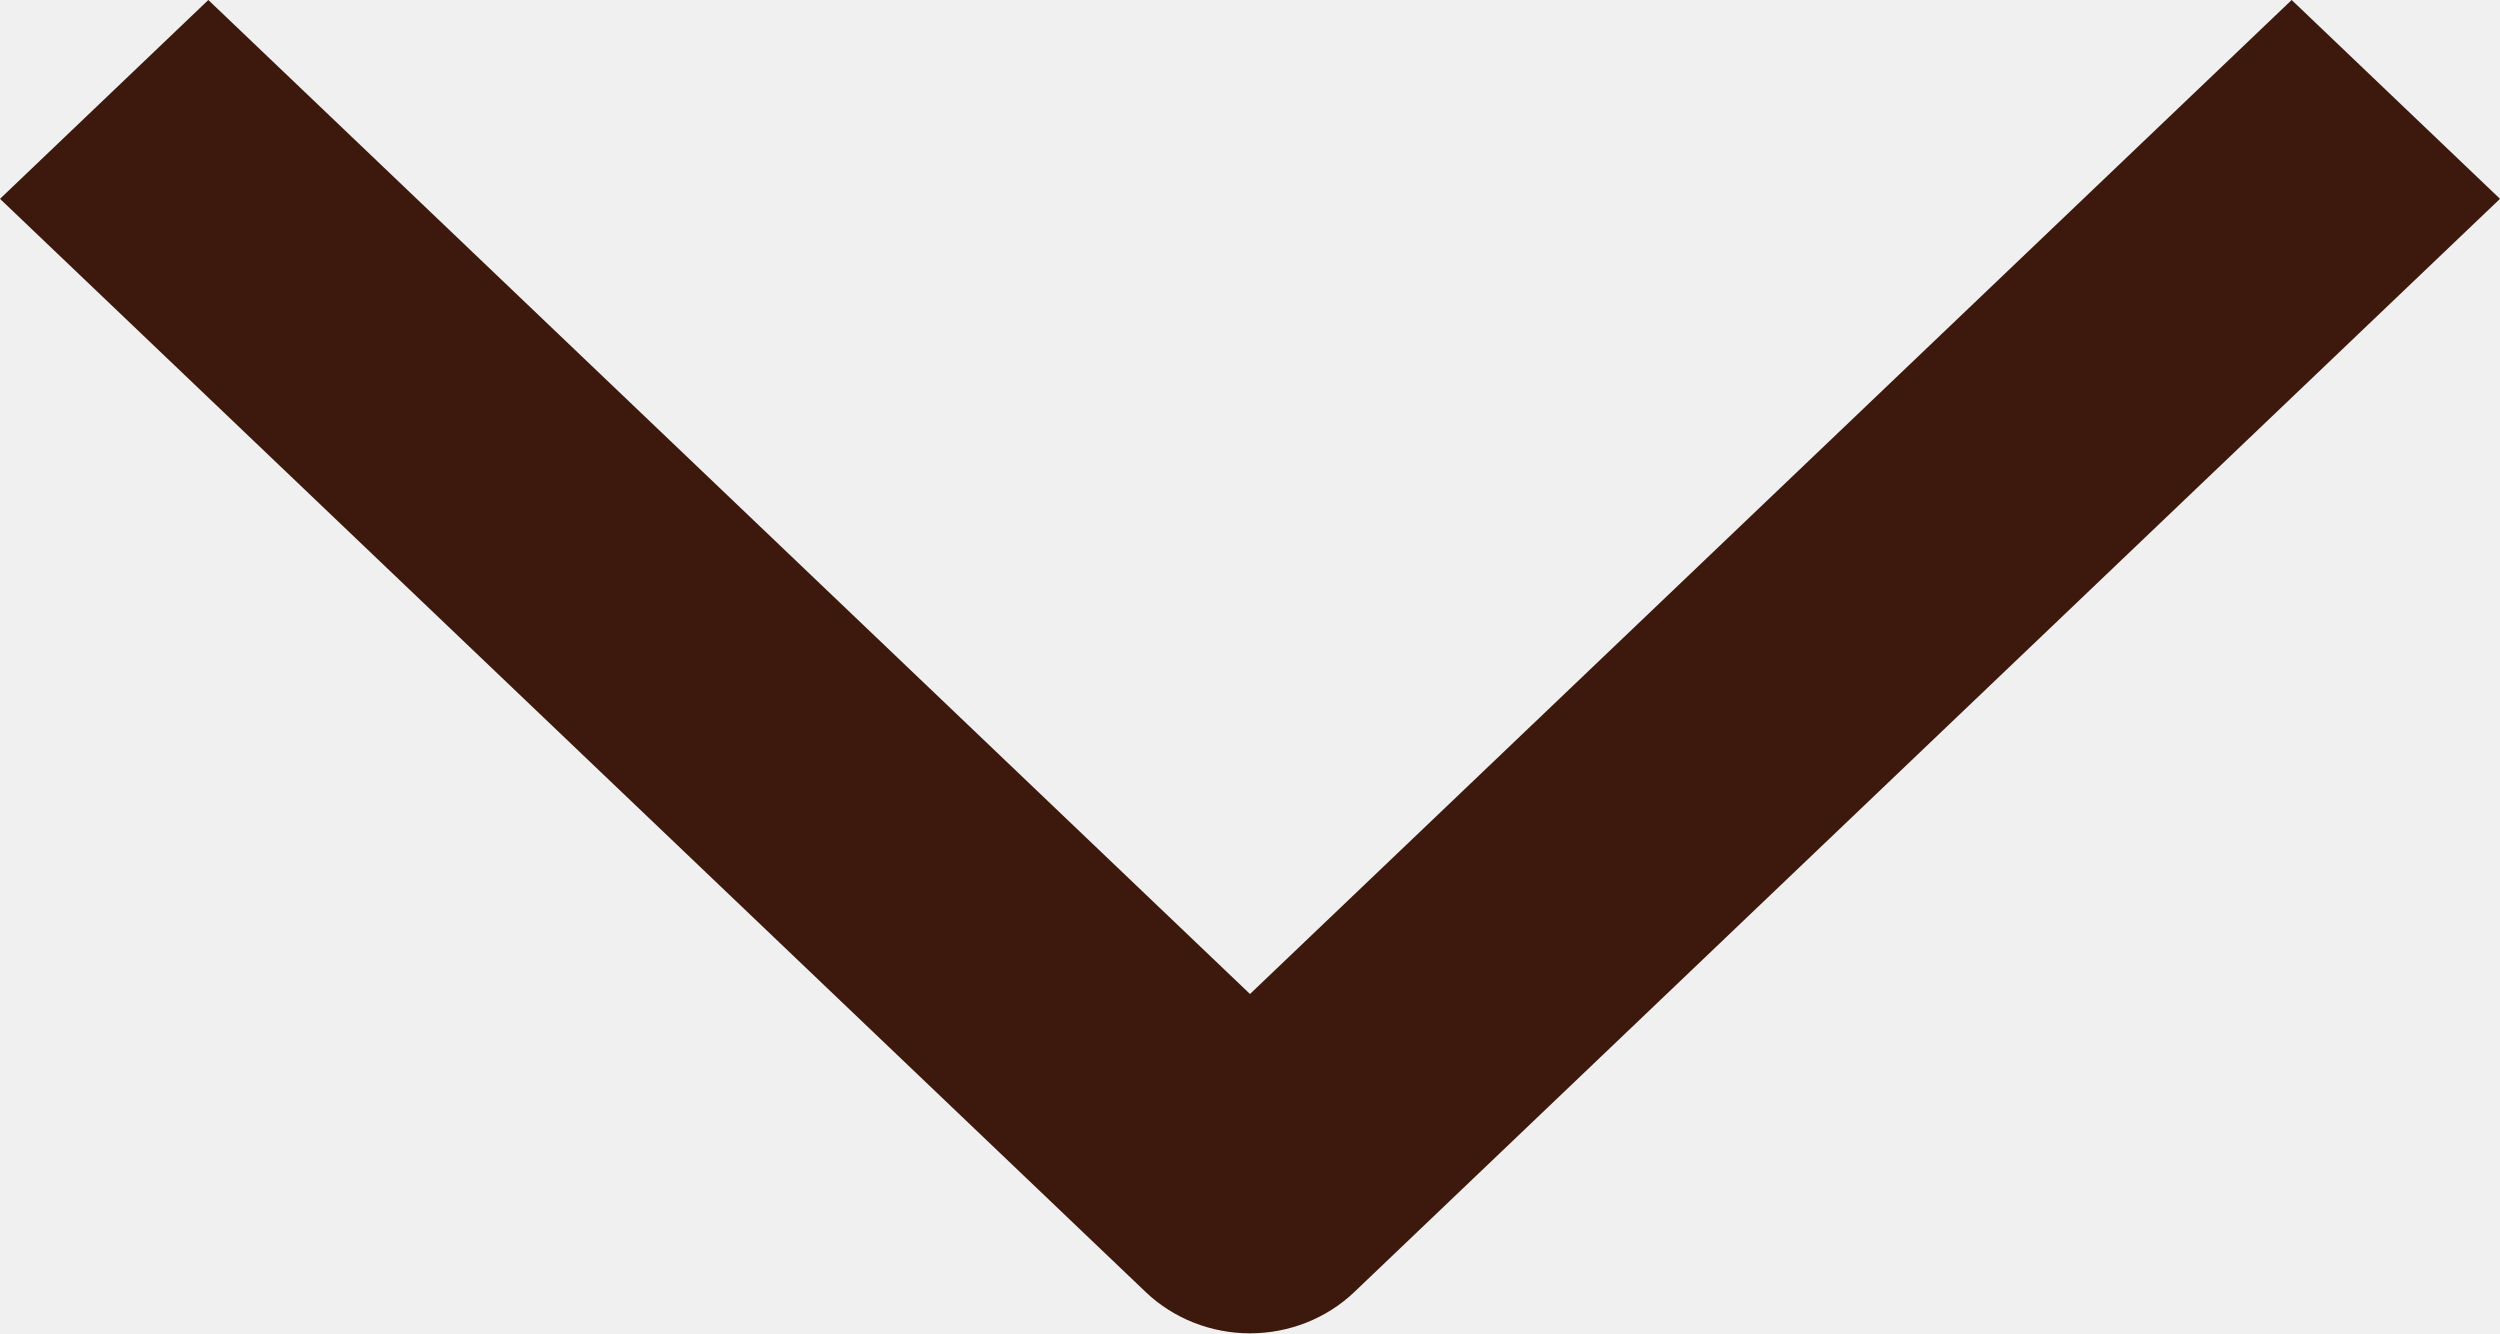
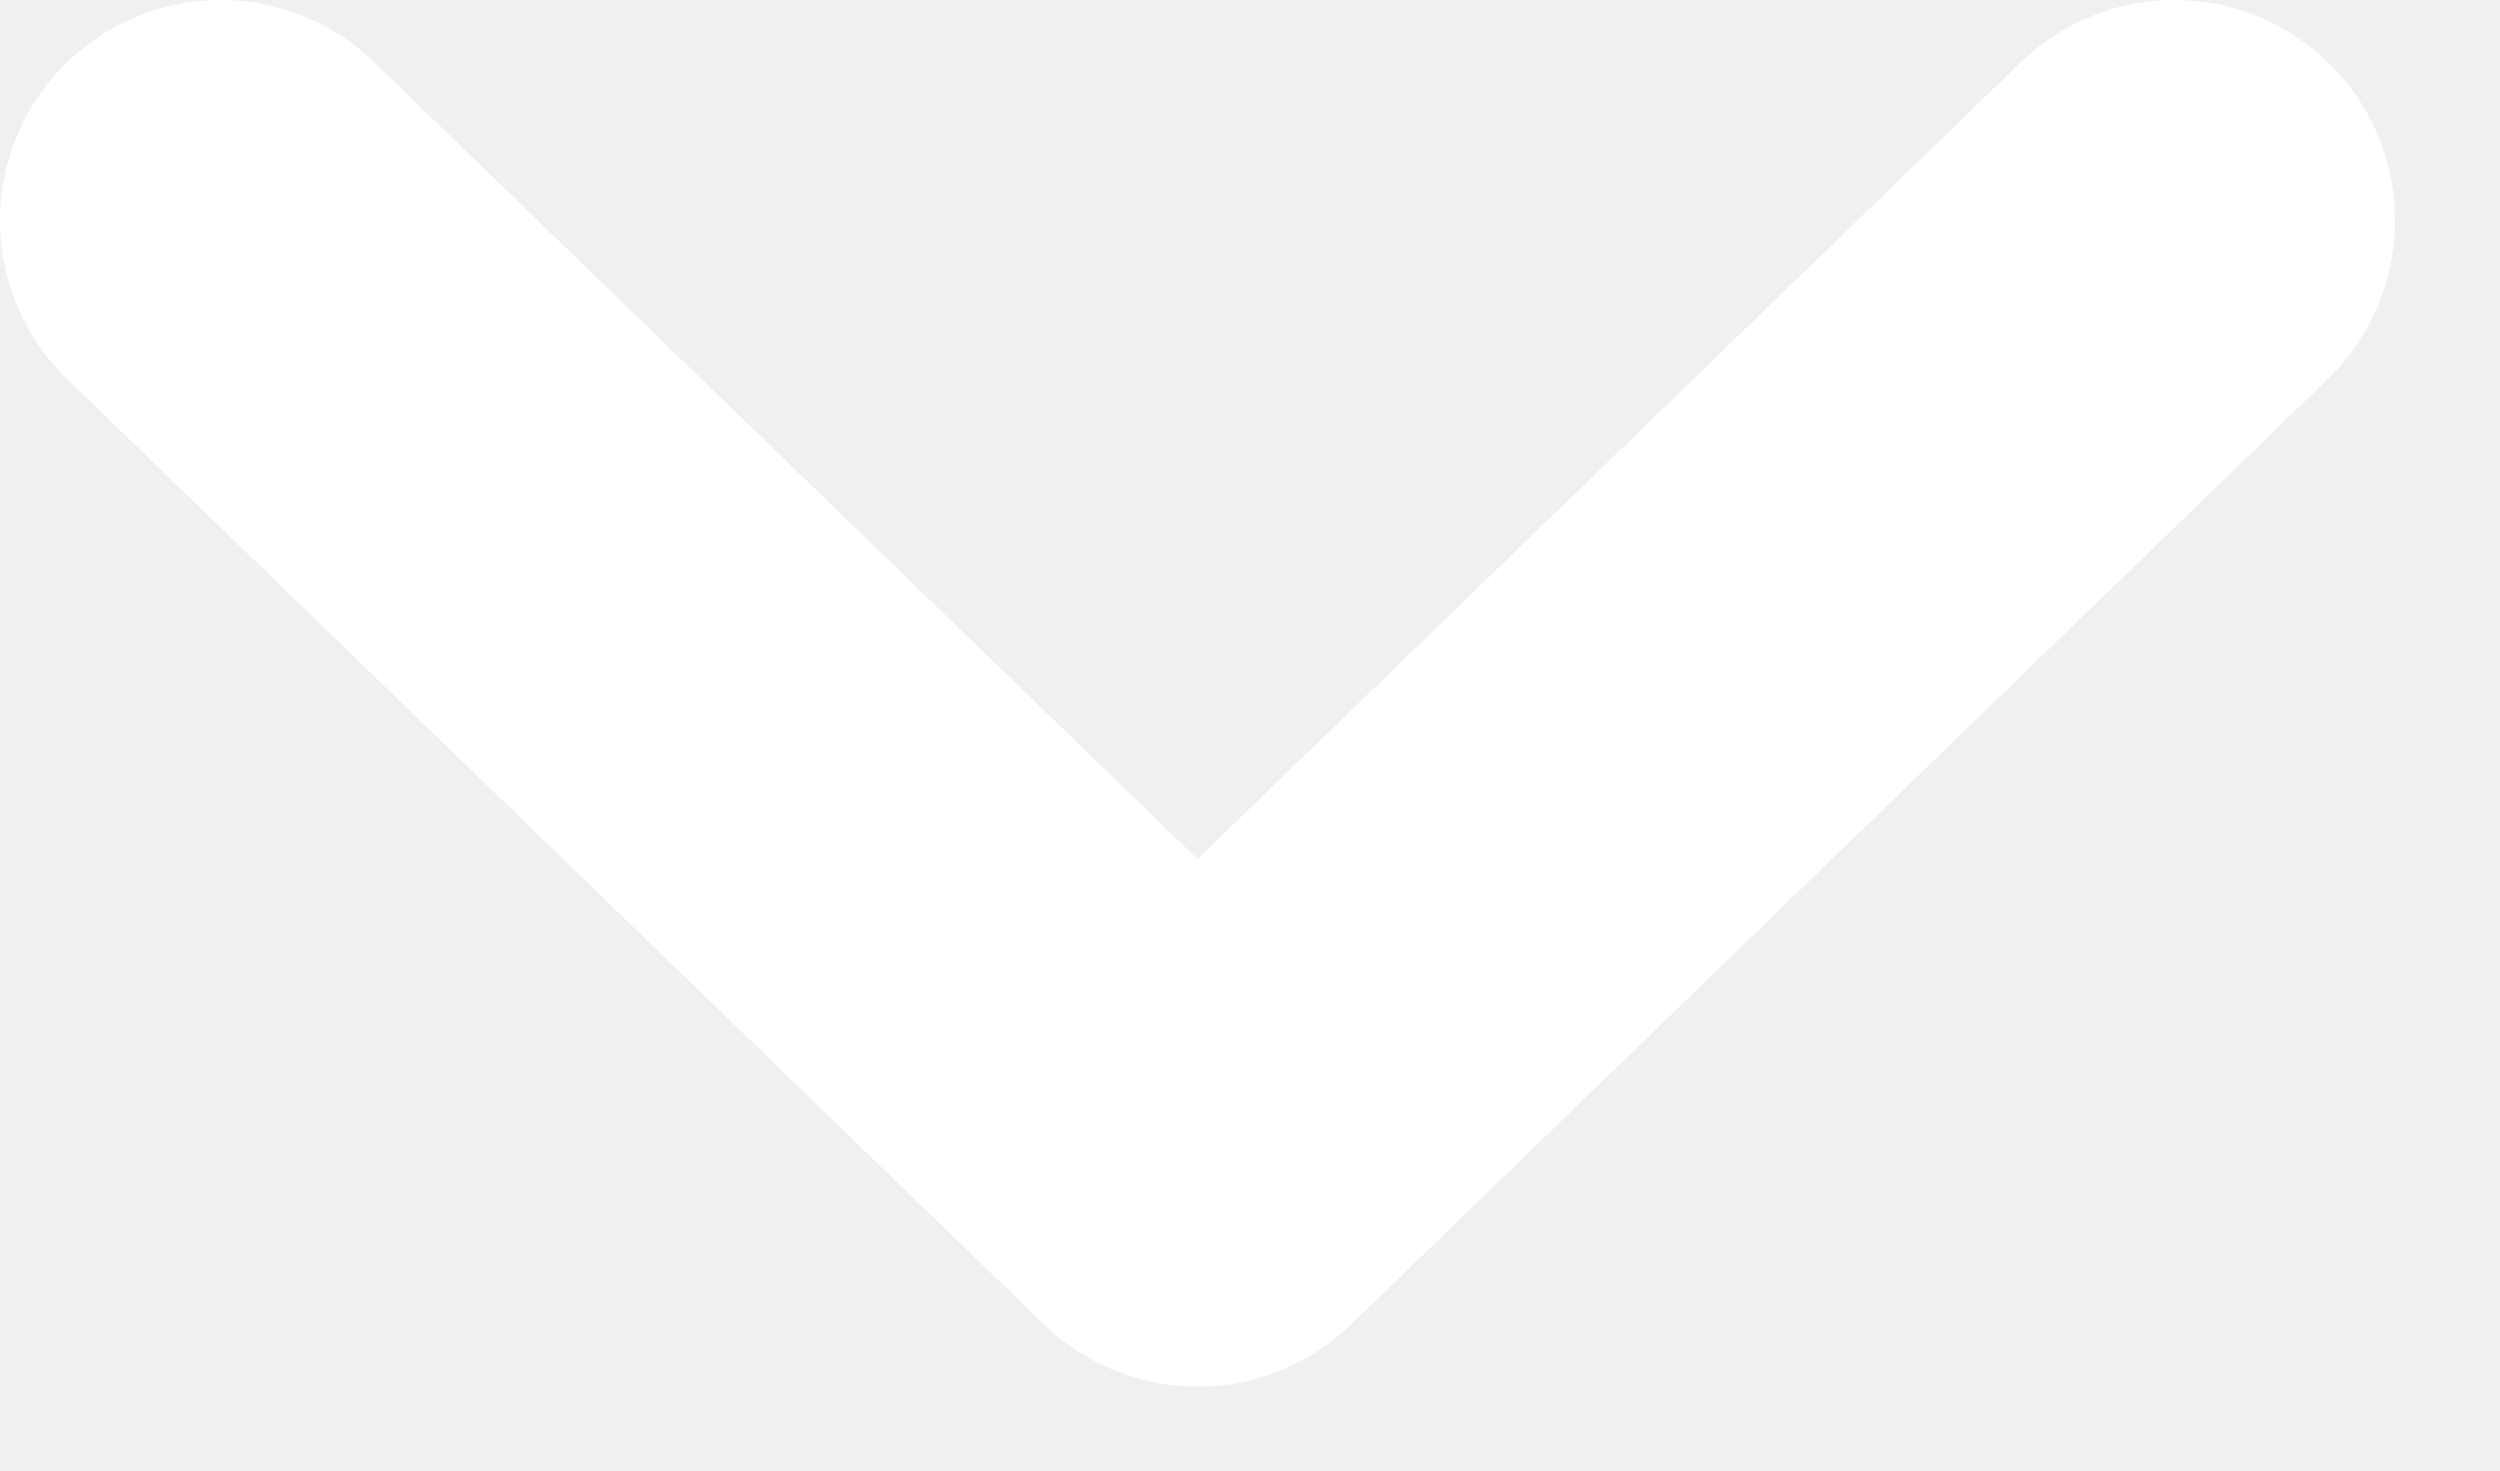
- <svg xmlns="http://www.w3.org/2000/svg" width="15" height="8" viewBox="0 0 15 8" fill="none">
-   <path fill-rule="evenodd" clip-rule="evenodd" d="M7.5 5.964L13.75 -9.66912e-08C14.238 0.466 14.512 0.727 15 1.193L8.125 7.753C7.959 7.911 7.734 8 7.5 8C7.266 8 7.041 7.911 6.875 7.753L-3.11831e-07 1.193L1.25 4.24705e-07L7.5 5.964Z" fill="#3D190D" />
+ <svg xmlns="http://www.w3.org/2000/svg" width="17" height="10" viewBox="0 0 17 10" fill="none">
+   <path d="M14.786 1.5L8.143 7.929L1.5 1.5" stroke="white" stroke-width="3" stroke-linecap="round" stroke-linejoin="round" />
</svg>
